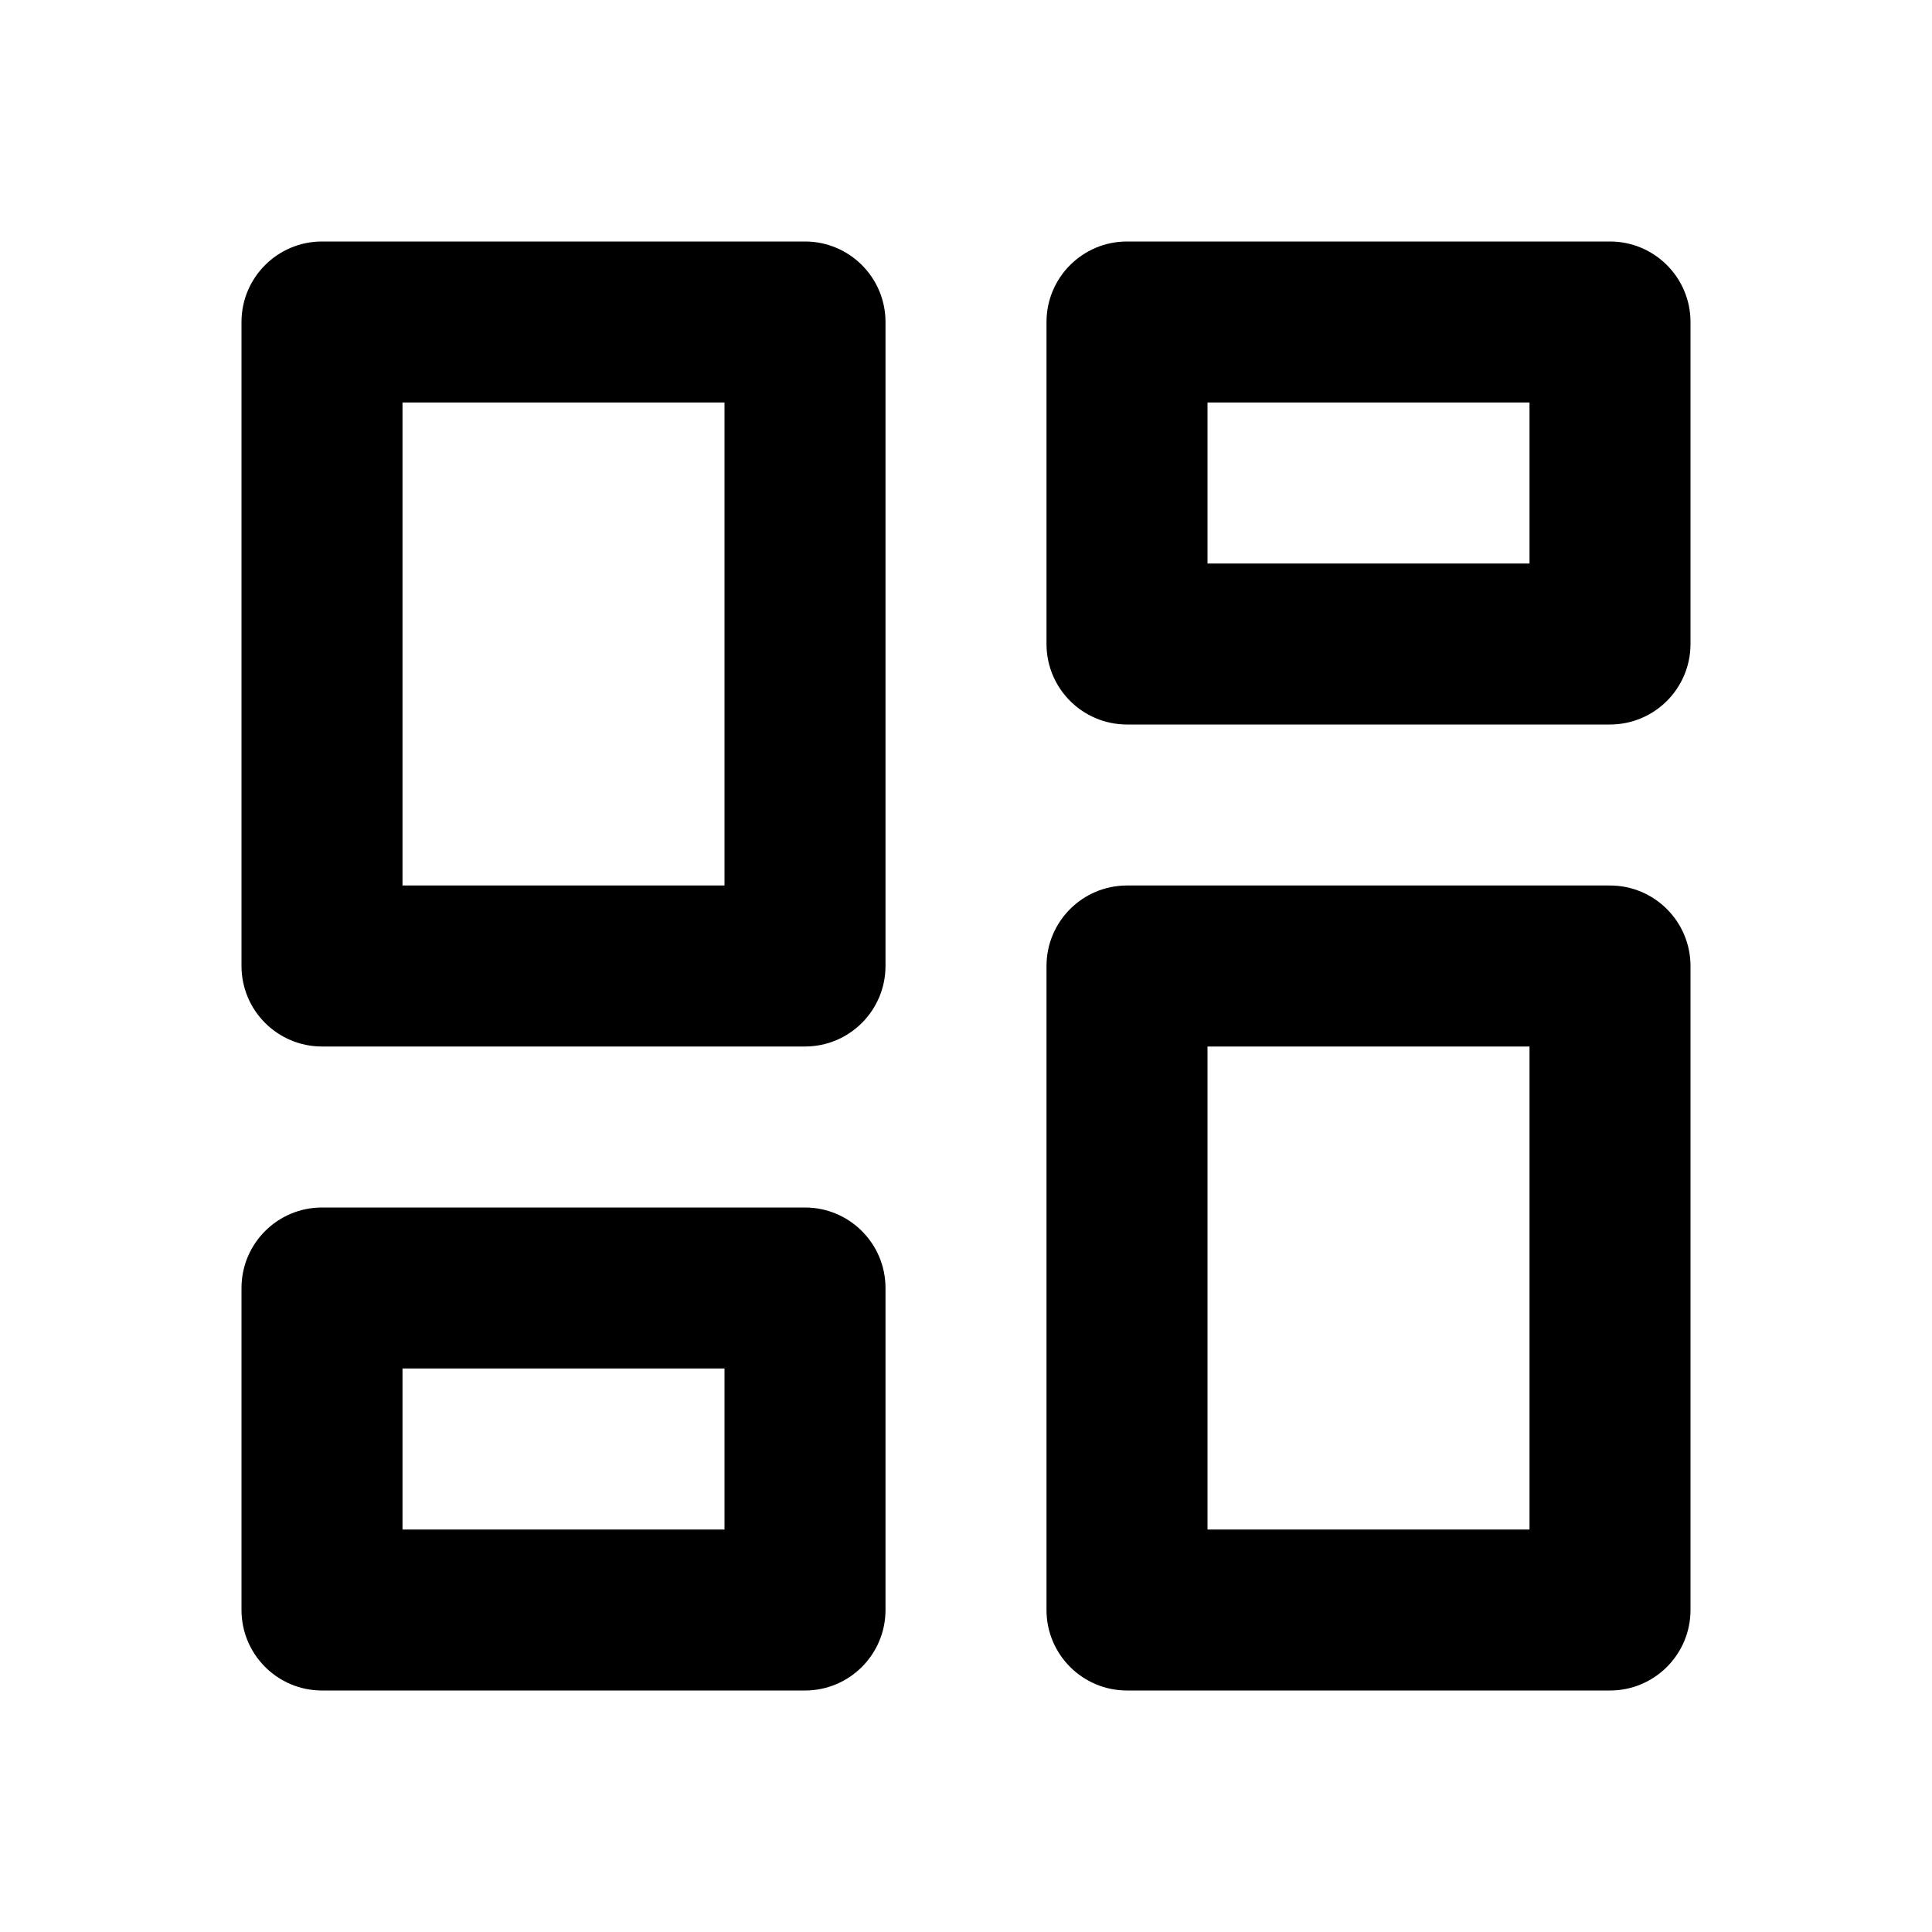
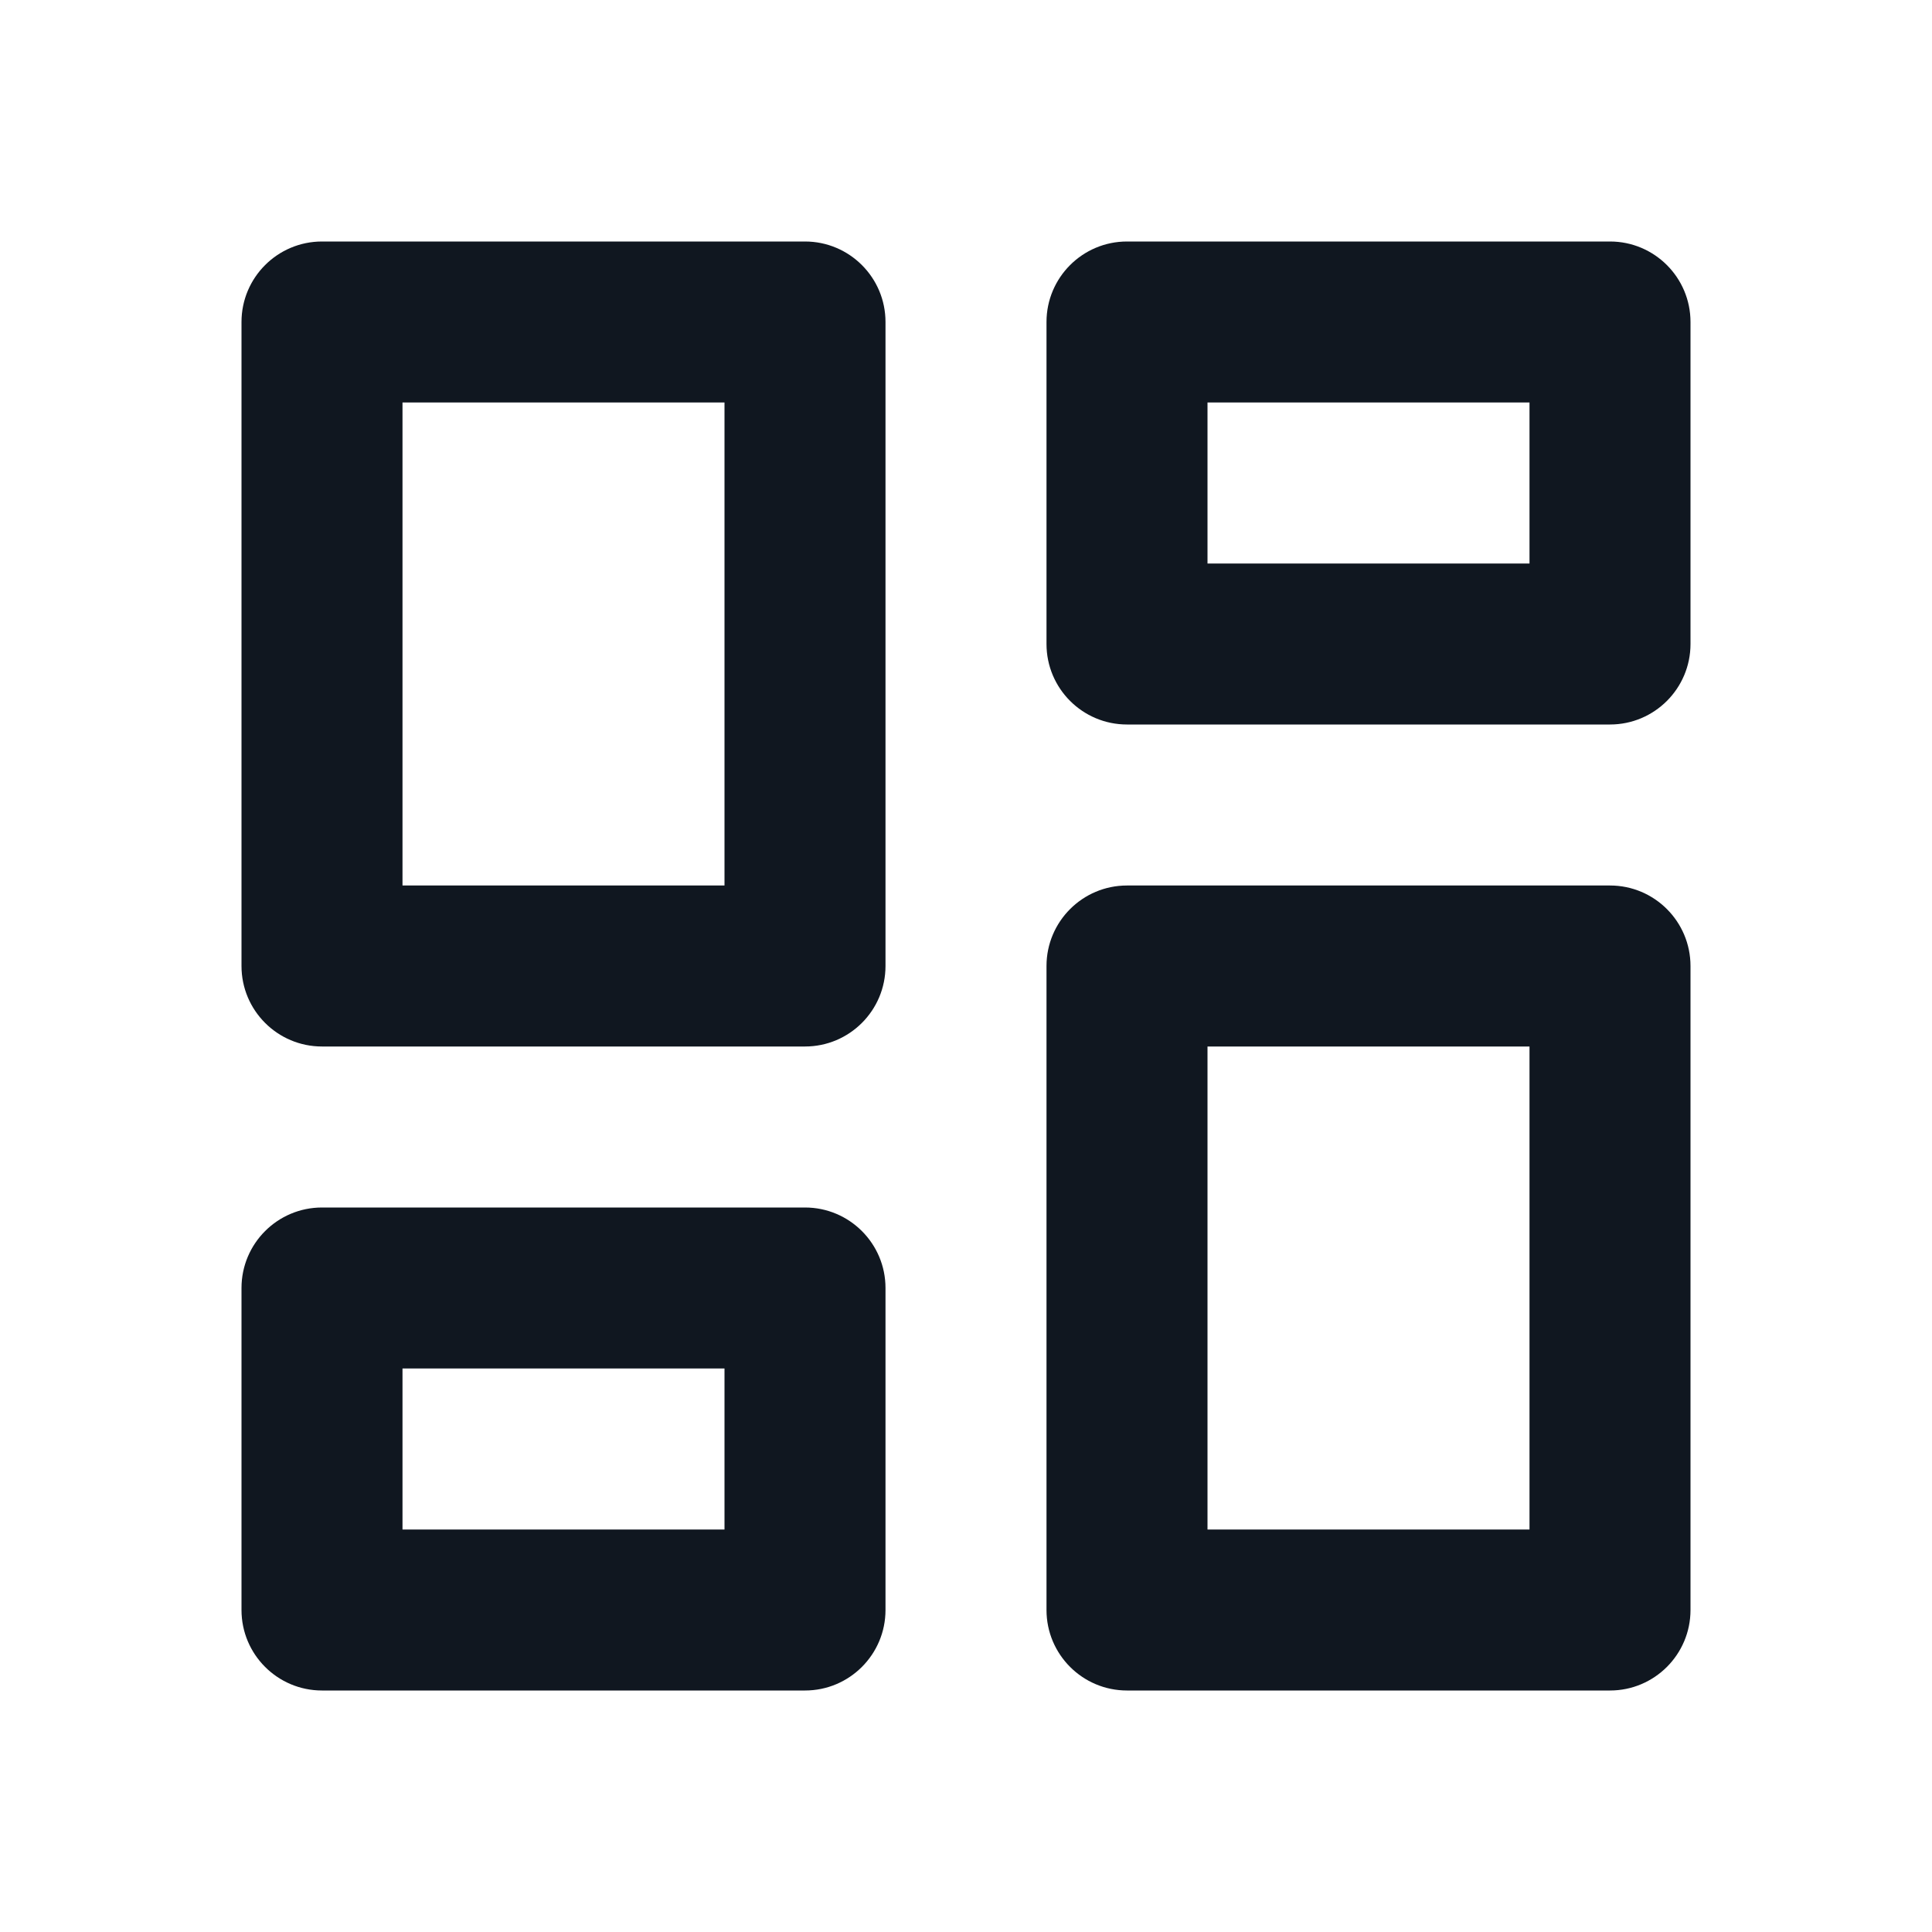
- <svg xmlns="http://www.w3.org/2000/svg" viewBox="0 0 24 24" fill="currentColor">
+ <svg xmlns="http://www.w3.org/2000/svg" viewBox="0 0 24 24" fill="#101720">
  <path d="M14 21C13.448 21 13 20.552 13 20V12C13 11.448 13.448 11 14 11H20C20.552 11 21 11.448 21 12V20C21 20.552 20.552 21 20 21H14ZM4 13C3.448 13 3 12.552 3 12V4C3 3.448 3.448 3 4 3H10C10.552 3 11 3.448 11 4V12C11 12.552 10.552 13 10 13H4ZM9 11V5H5V11H9ZM4 21C3.448 21 3 20.552 3 20V16C3 15.448 3.448 15 4 15H10C10.552 15 11 15.448 11 16V20C11 20.552 10.552 21 10 21H4ZM5 19H9V17H5V19ZM15 19H19V13H15V19ZM13 4C13 3.448 13.448 3 14 3H20C20.552 3 21 3.448 21 4V8C21 8.552 20.552 9 20 9H14C13.448 9 13 8.552 13 8V4ZM15 5V7H19V5H15Z" />
</svg>
